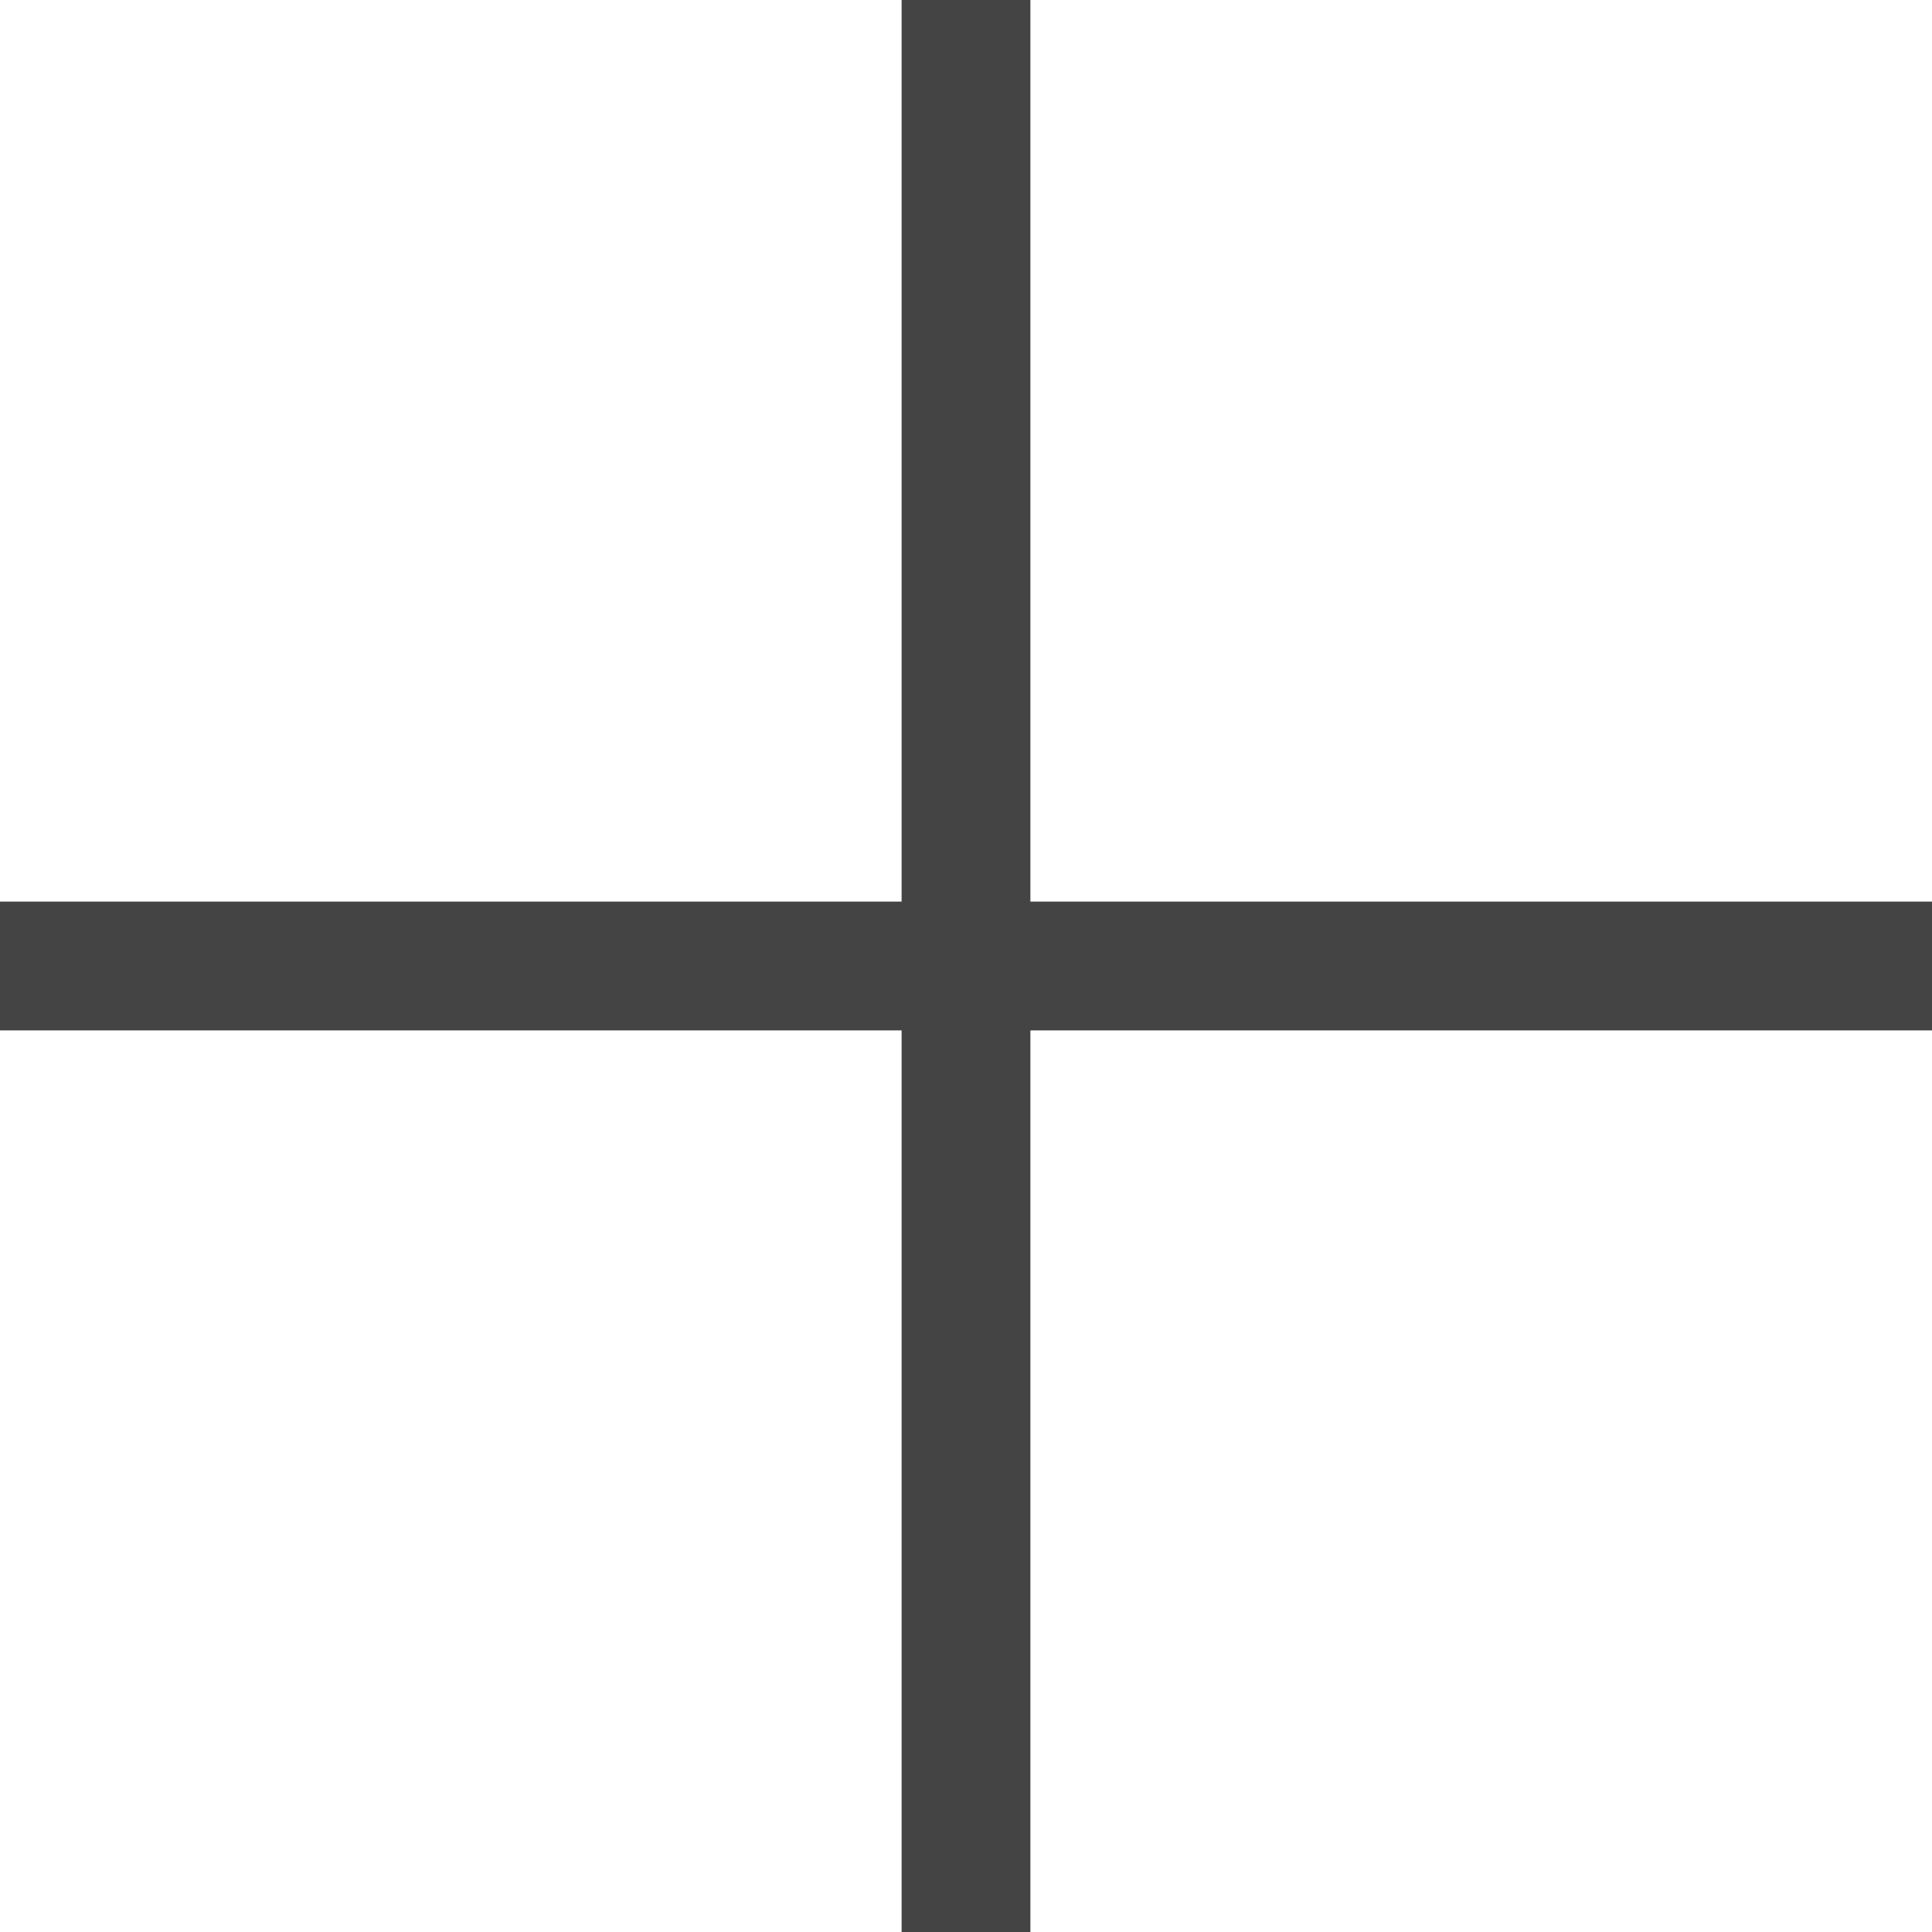
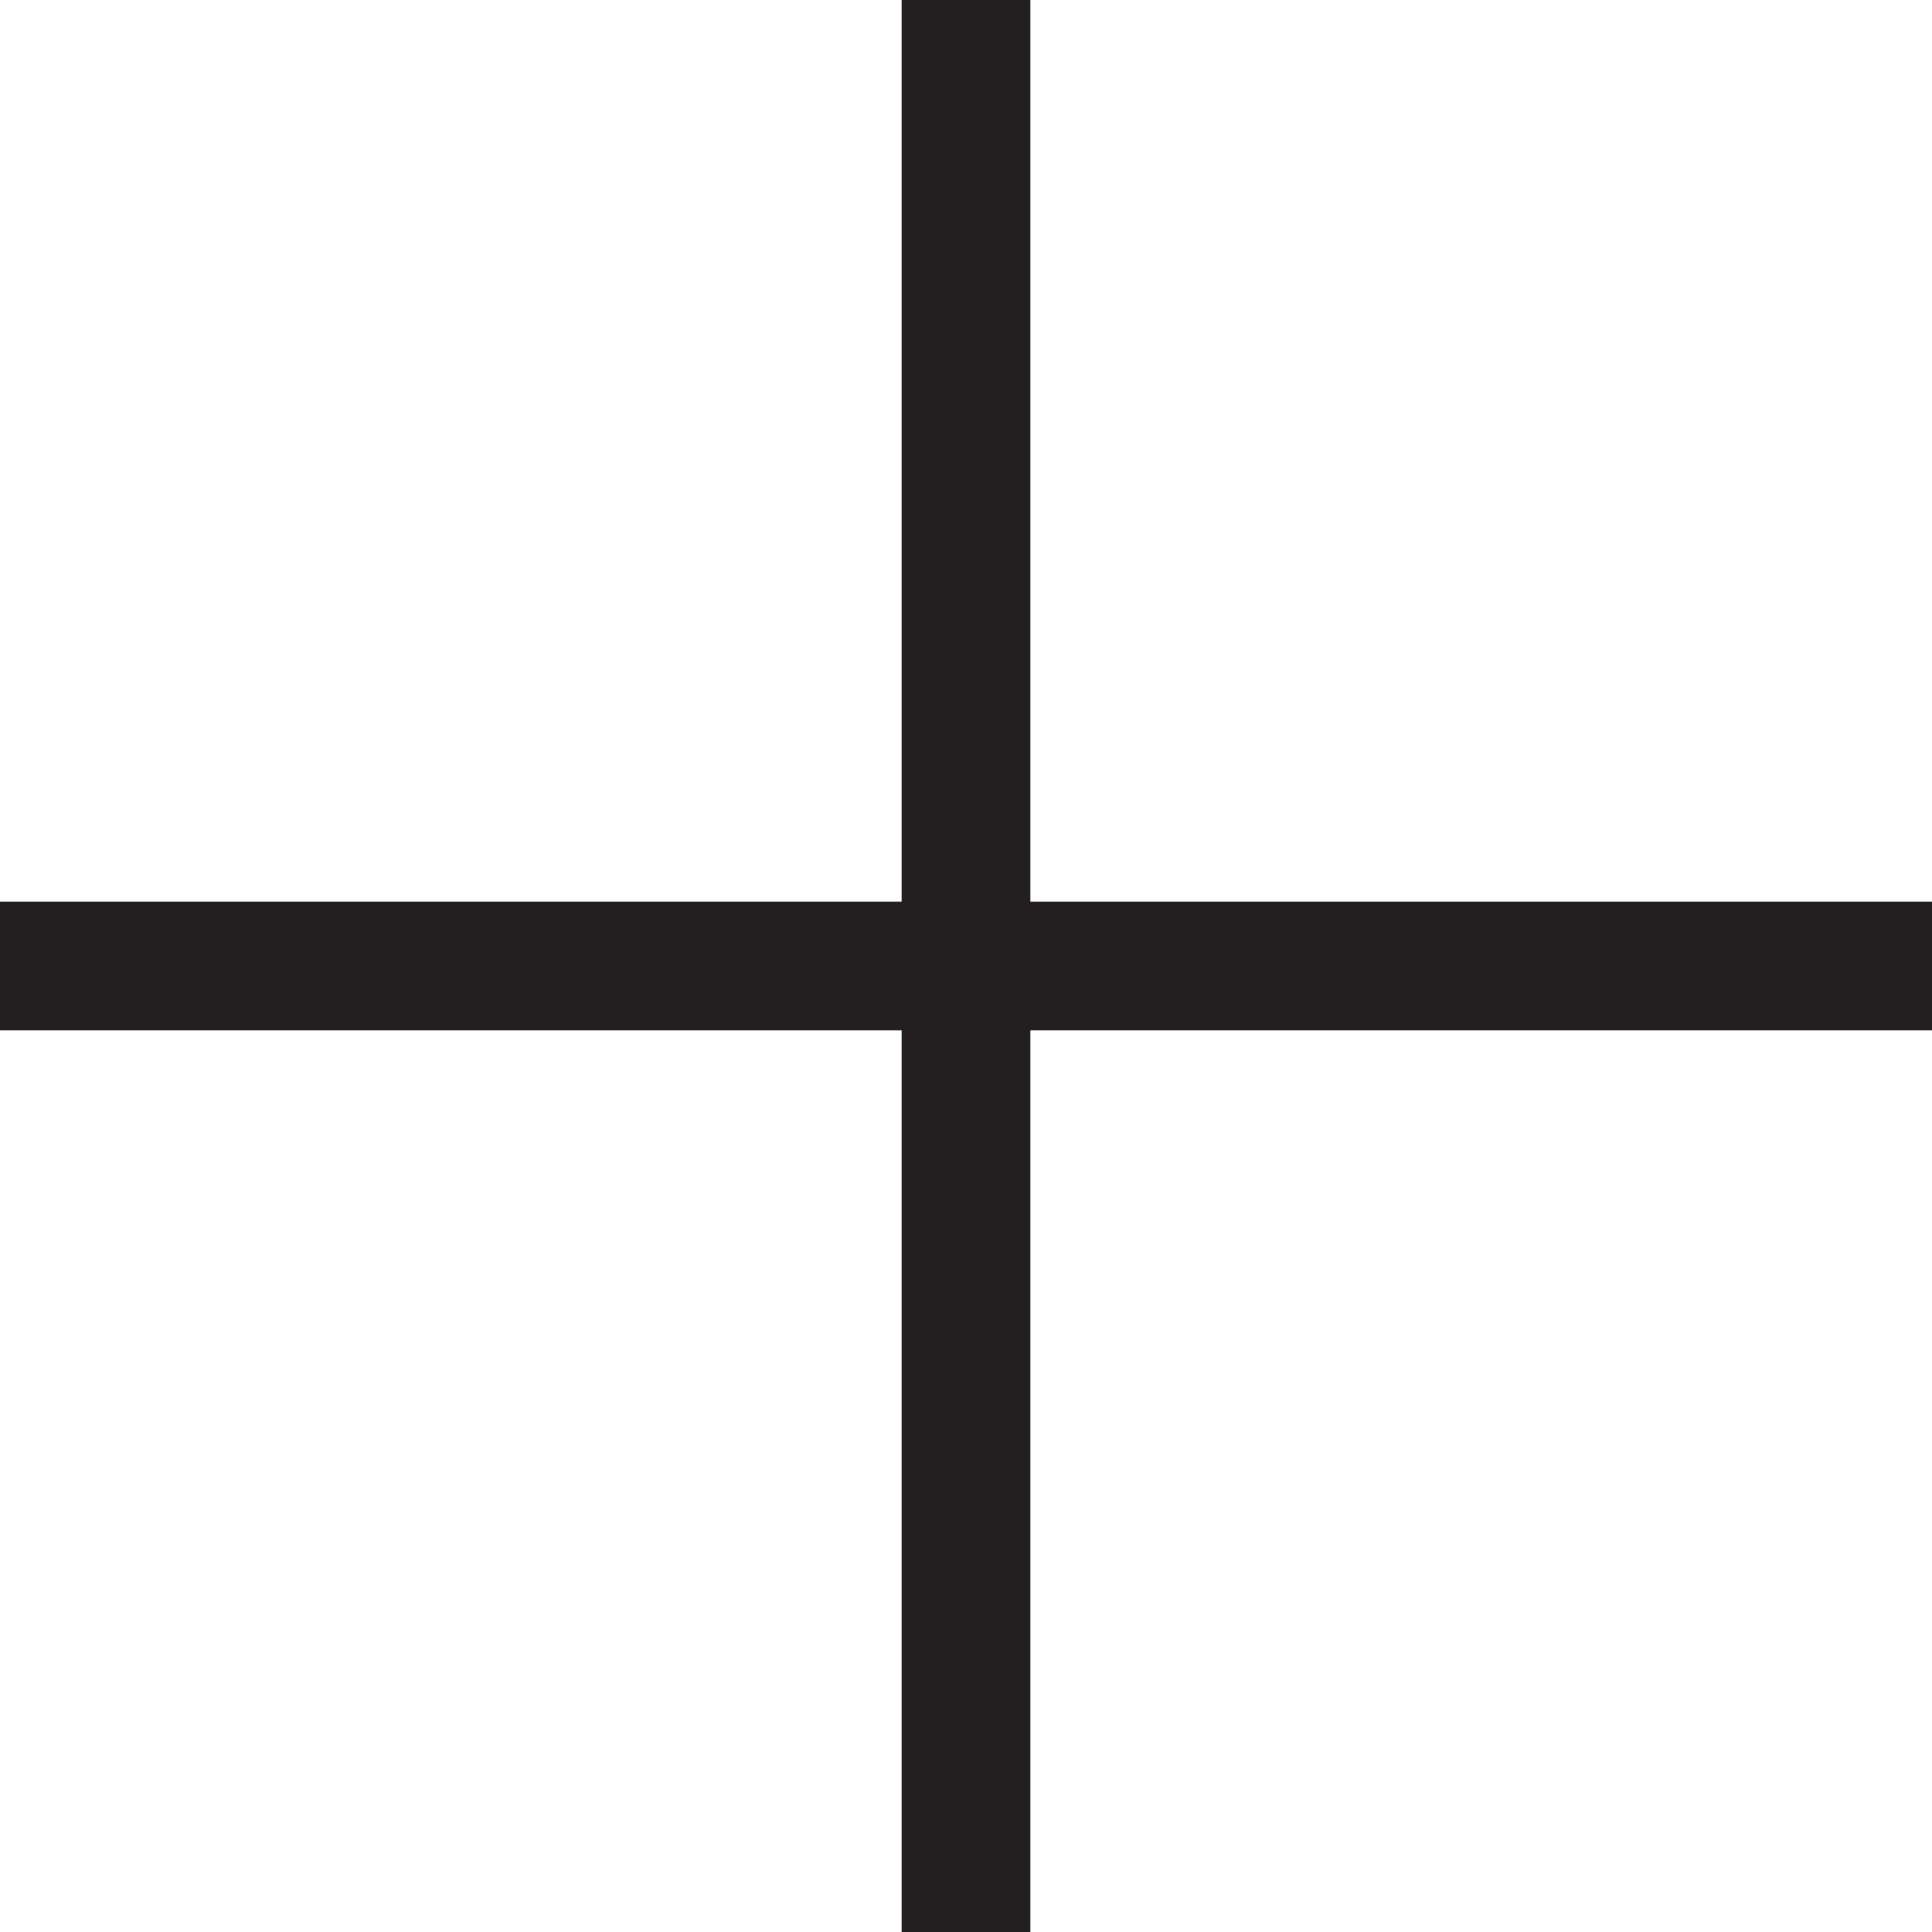
<svg xmlns="http://www.w3.org/2000/svg" version="1.1" id="Layer_1" x="0px" y="0px" viewBox="0 0 30 30" style="enable-background:new 0 0 30 30;" xml:space="preserve">
  <style type="text/css">
    .st0 {
-       fill: #444444;
+       fill: #231f20;
    }
  </style>
  <polygon class="st0" points="30,14 16,14 16,0 14,0 14,14 0,14 0,16 14,16 14,30 16,30 16,16 30,16 " />
</svg>
